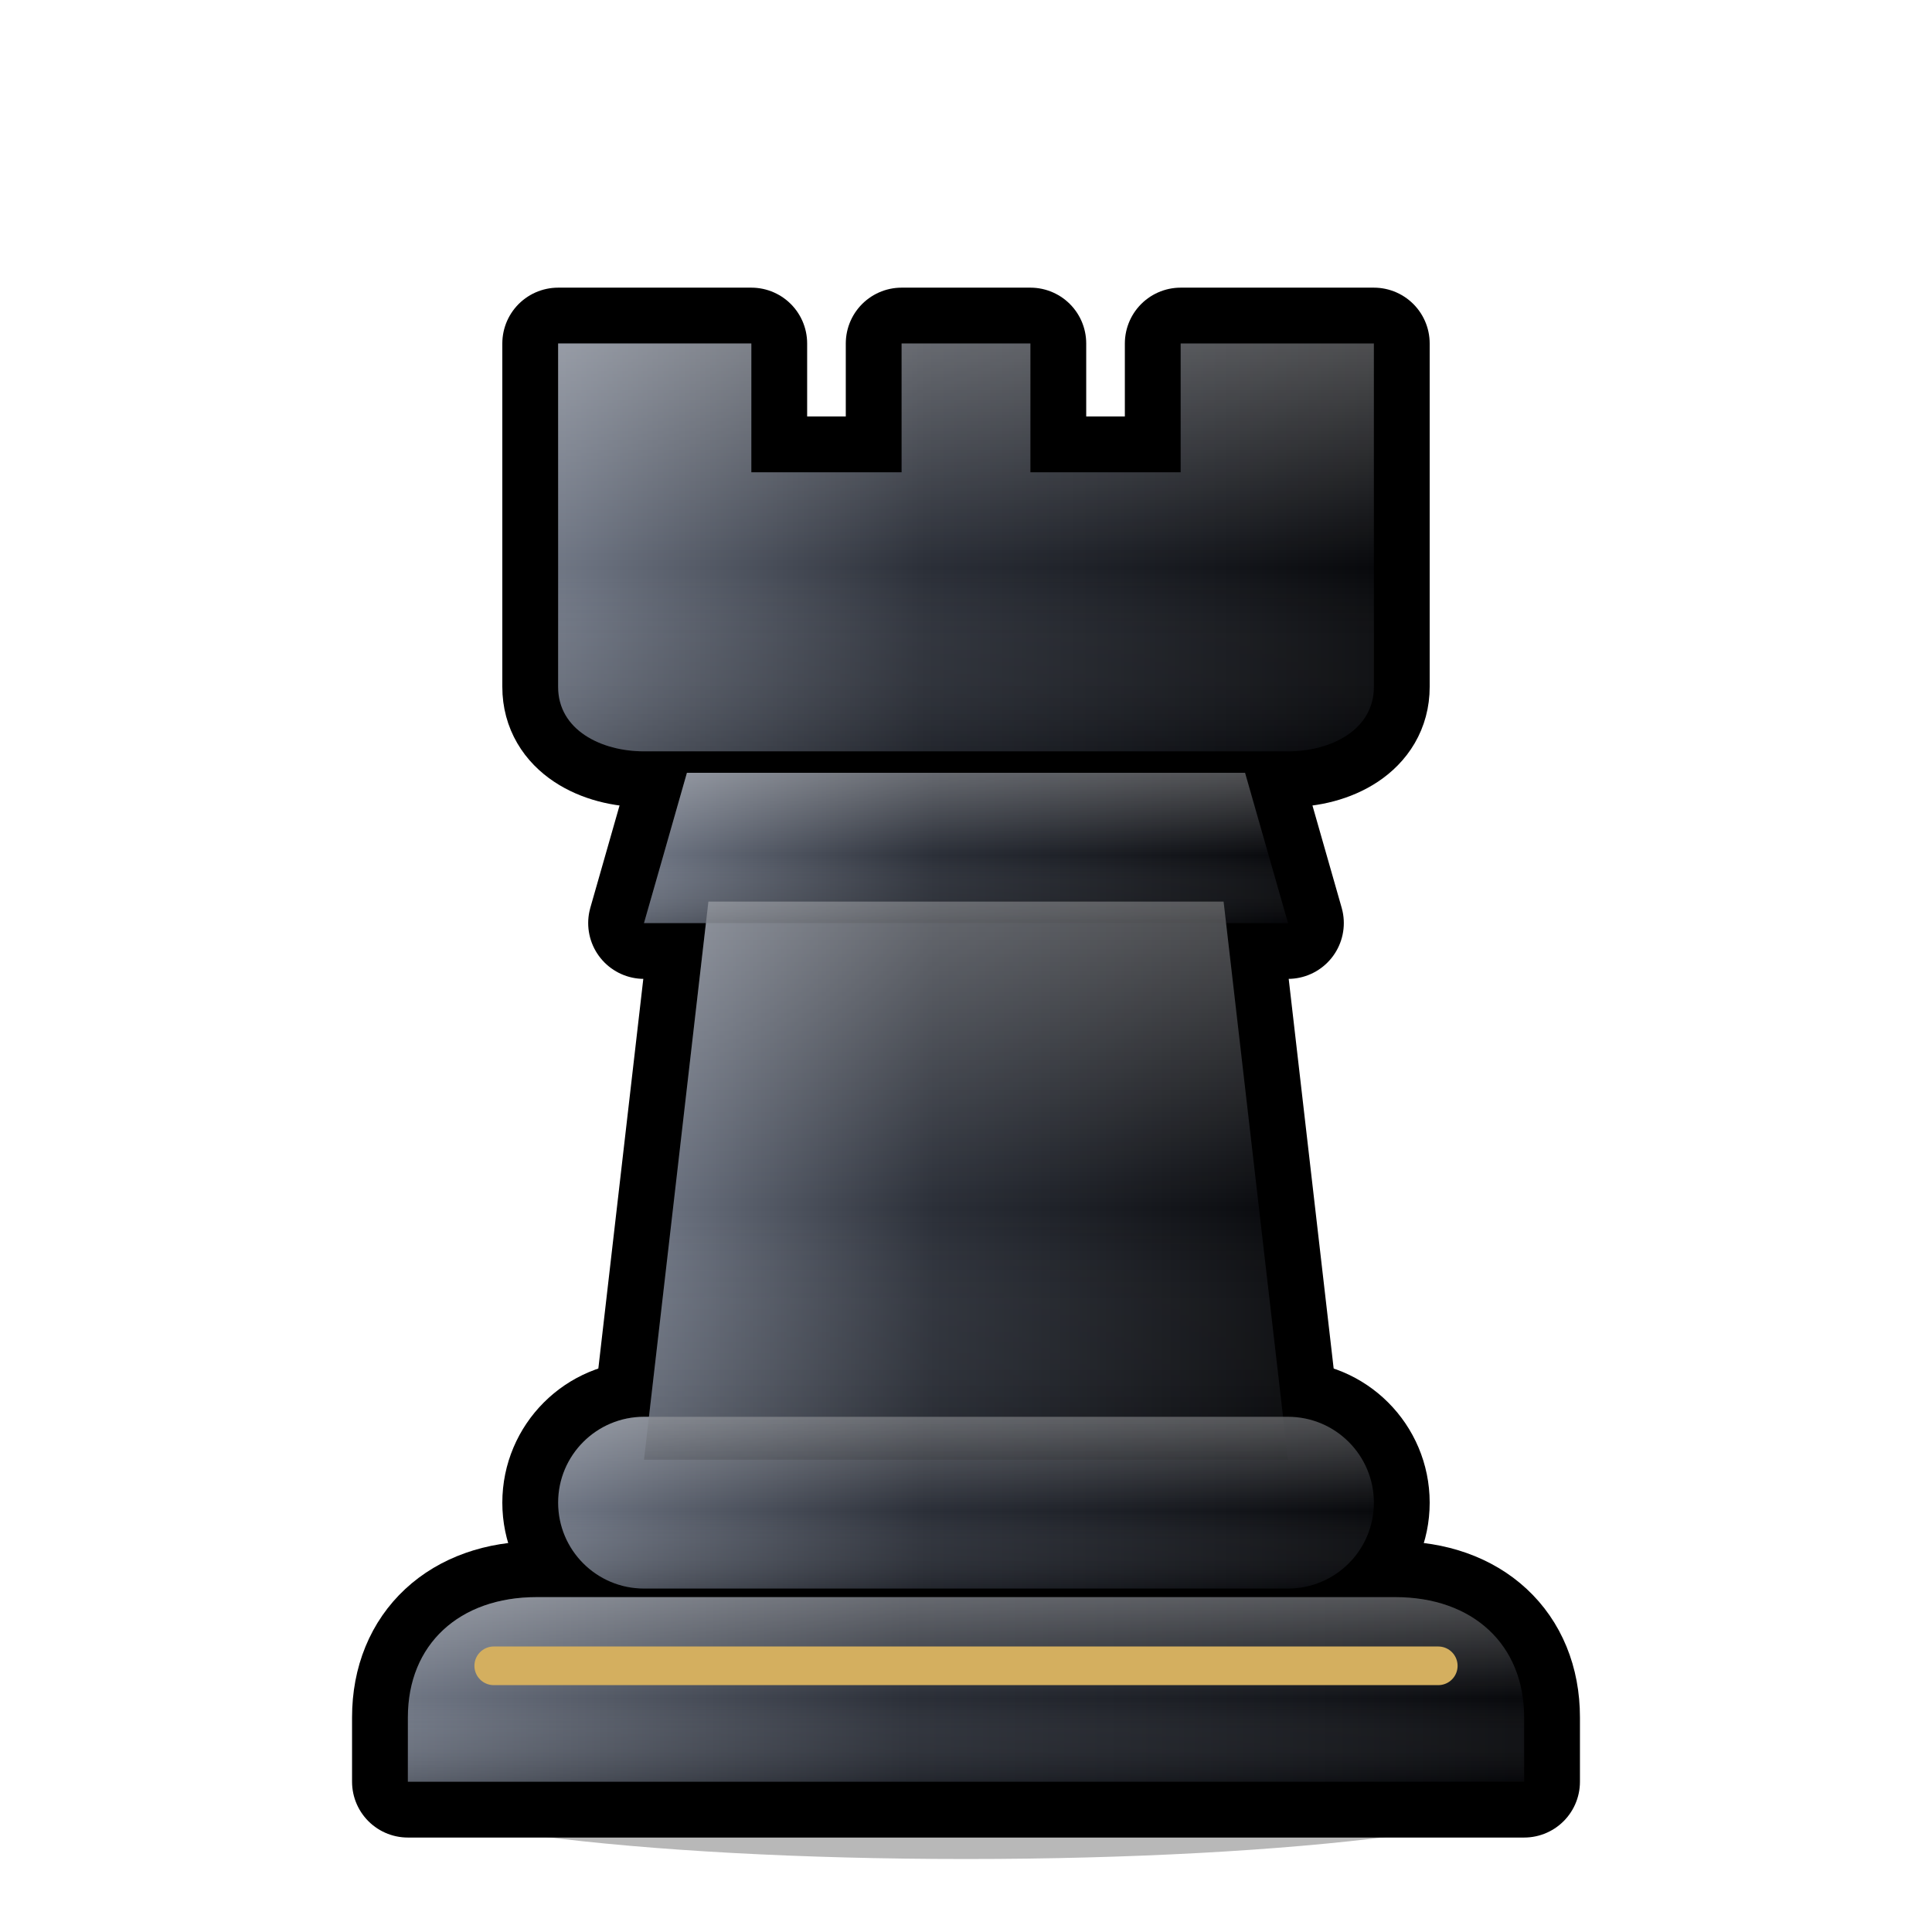
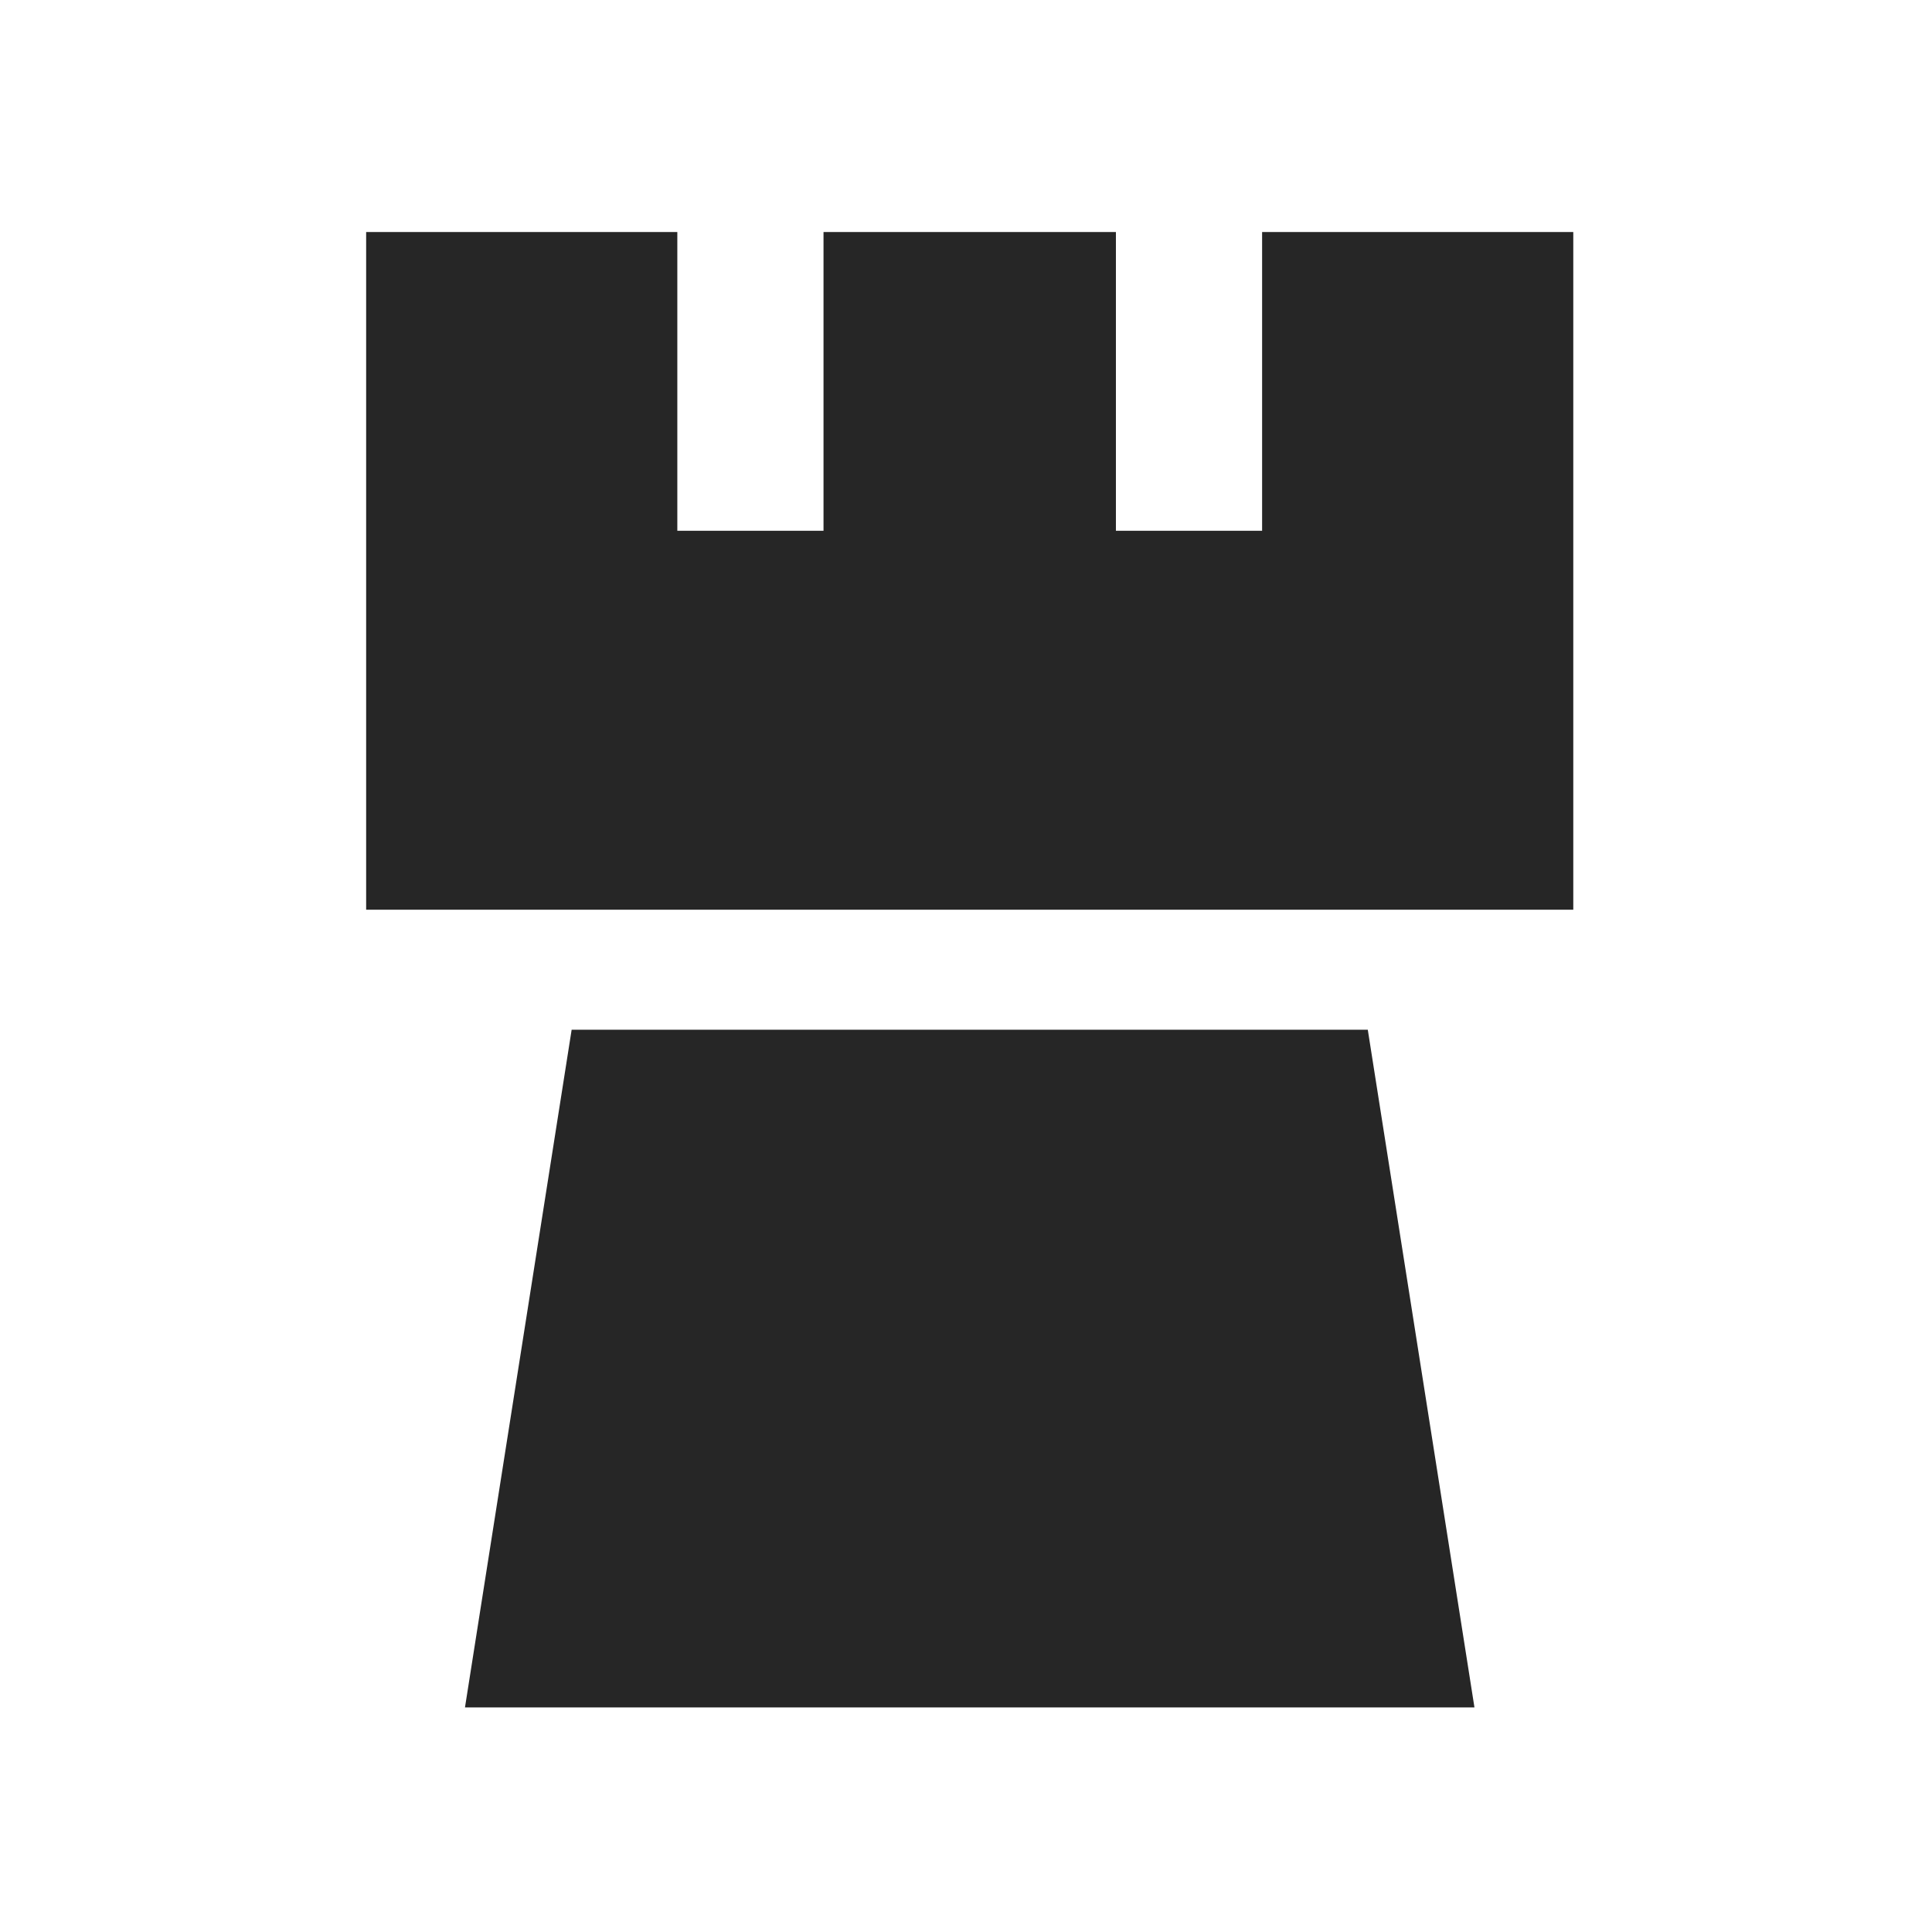
- <svg xmlns="http://www.w3.org/2000/svg" viewBox="0 0 45 45">
-   <defs>
-     <linearGradient id="hbR" x1="0" y1="0" x2="1" y2="0">
-       <stop offset="0" stop-color="#6f7684" />
-       <stop offset=".45" stop-color="#2b2f38" />
-       <stop offset="1" stop-color="#08090c" />
-     </linearGradient>
-     <linearGradient id="vbR" x1="0" y1="0" x2="0" y2="1">
-       <stop offset="0" stop-color="#fff" stop-opacity="0.28" />
-       <stop offset=".55" stop-color="#fff" stop-opacity="0" />
-       <stop offset="1" stop-color="#000" stop-opacity=".18" />
-     </linearGradient>
+ <svg xmlns="http://www.w3.org/2000/svg" width="260" height="260" xml:space="preserve" overflow="hidden" version="1.1" id="svg13">
+   <defs id="defs5">
+     <clipPath id="clip0">
+       <rect x="1420" y="1497" width="260" height="260" id="rect2" />
+     </clipPath>
  </defs>
-   <ellipse cx="22.500" cy="41.500" rx="14" ry="1.800" fill="#000" fill-opacity=".28" />
-   <g fill="#000000" stroke="#000000" stroke-width="2.600" stroke-linejoin="round">
-     <path d="M13 8h4.500v3h3.500V8h3v3h3.500V8H32v8c0 1-1 1.500-2 1.500H15c-1 0-2-.5-2-1.500z" />
-     <path d="M16 18h13l1 3.500H15z" />
-     <path d="M16.500 21 15 34h15l-1.500-13z" />
-     <rect x="13" y="33" width="19" height="4" rx="2" />
-     <path d="M9.5 41.500h26v-1.500c0-1.700-1.200-2.800-3-2.800h-20c-1.800 0-3 1.100-3 2.800z" />
+   <g clip-path="url(#clip0)" transform="matrix(0.95,0,0,0.95,-1342.475,-1415.625)" id="g11">
+     <path d="m 1479,1732 15.11,-96 h 112.78 l 15.11,96 z" fill="#262626" fill-rule="evenodd" id="path7" />
+     <path d="m 1465,1523 h 44.08 v 42.32 h 20.71 V 1523 h 41.42 v 42.32 h 20.71 V 1523 H 1636 v 96 h -171 z" fill="#262626" fill-rule="evenodd" id="path9" />
  </g>
-   <g fill="url(#hbR)">
-     <path d="M13 8h4.500v3h3.500V8h3v3h3.500V8H32v8c0 1-1 1.500-2 1.500H15c-1 0-2-.5-2-1.500z" />
-     <path d="M16 18h13l1 3.500H15z" />
-     <path d="M16.500 21 15 34h15l-1.500-13z" />
-     <rect x="13" y="33" width="19" height="4" rx="2" />
-     <path d="M9.5 41.500h26v-1.500c0-1.700-1.200-2.800-3-2.800h-20c-1.800 0-3 1.100-3 2.800z" />
-   </g>
-   <g fill="url(#vbR)">
-     <path d="M13 8h4.500v3h3.500V8h3v3h3.500V8H32v8c0 1-1 1.500-2 1.500H15c-1 0-2-.5-2-1.500z" />
-     <path d="M16 18h13l1 3.500H15z" />
-     <path d="M16.500 21 15 34h15l-1.500-13z" />
-     <rect x="13" y="33" width="19" height="4" rx="2" />
-     <path d="M9.5 41.500h26v-1.500c0-1.700-1.200-2.800-3-2.800h-20c-1.800 0-3 1.100-3 2.800z" />
-   </g>
-   <path d="M11.500 38.800h22" stroke="#d4af5f" stroke-width=".9" stroke-linecap="round" fill="none" />
</svg>
